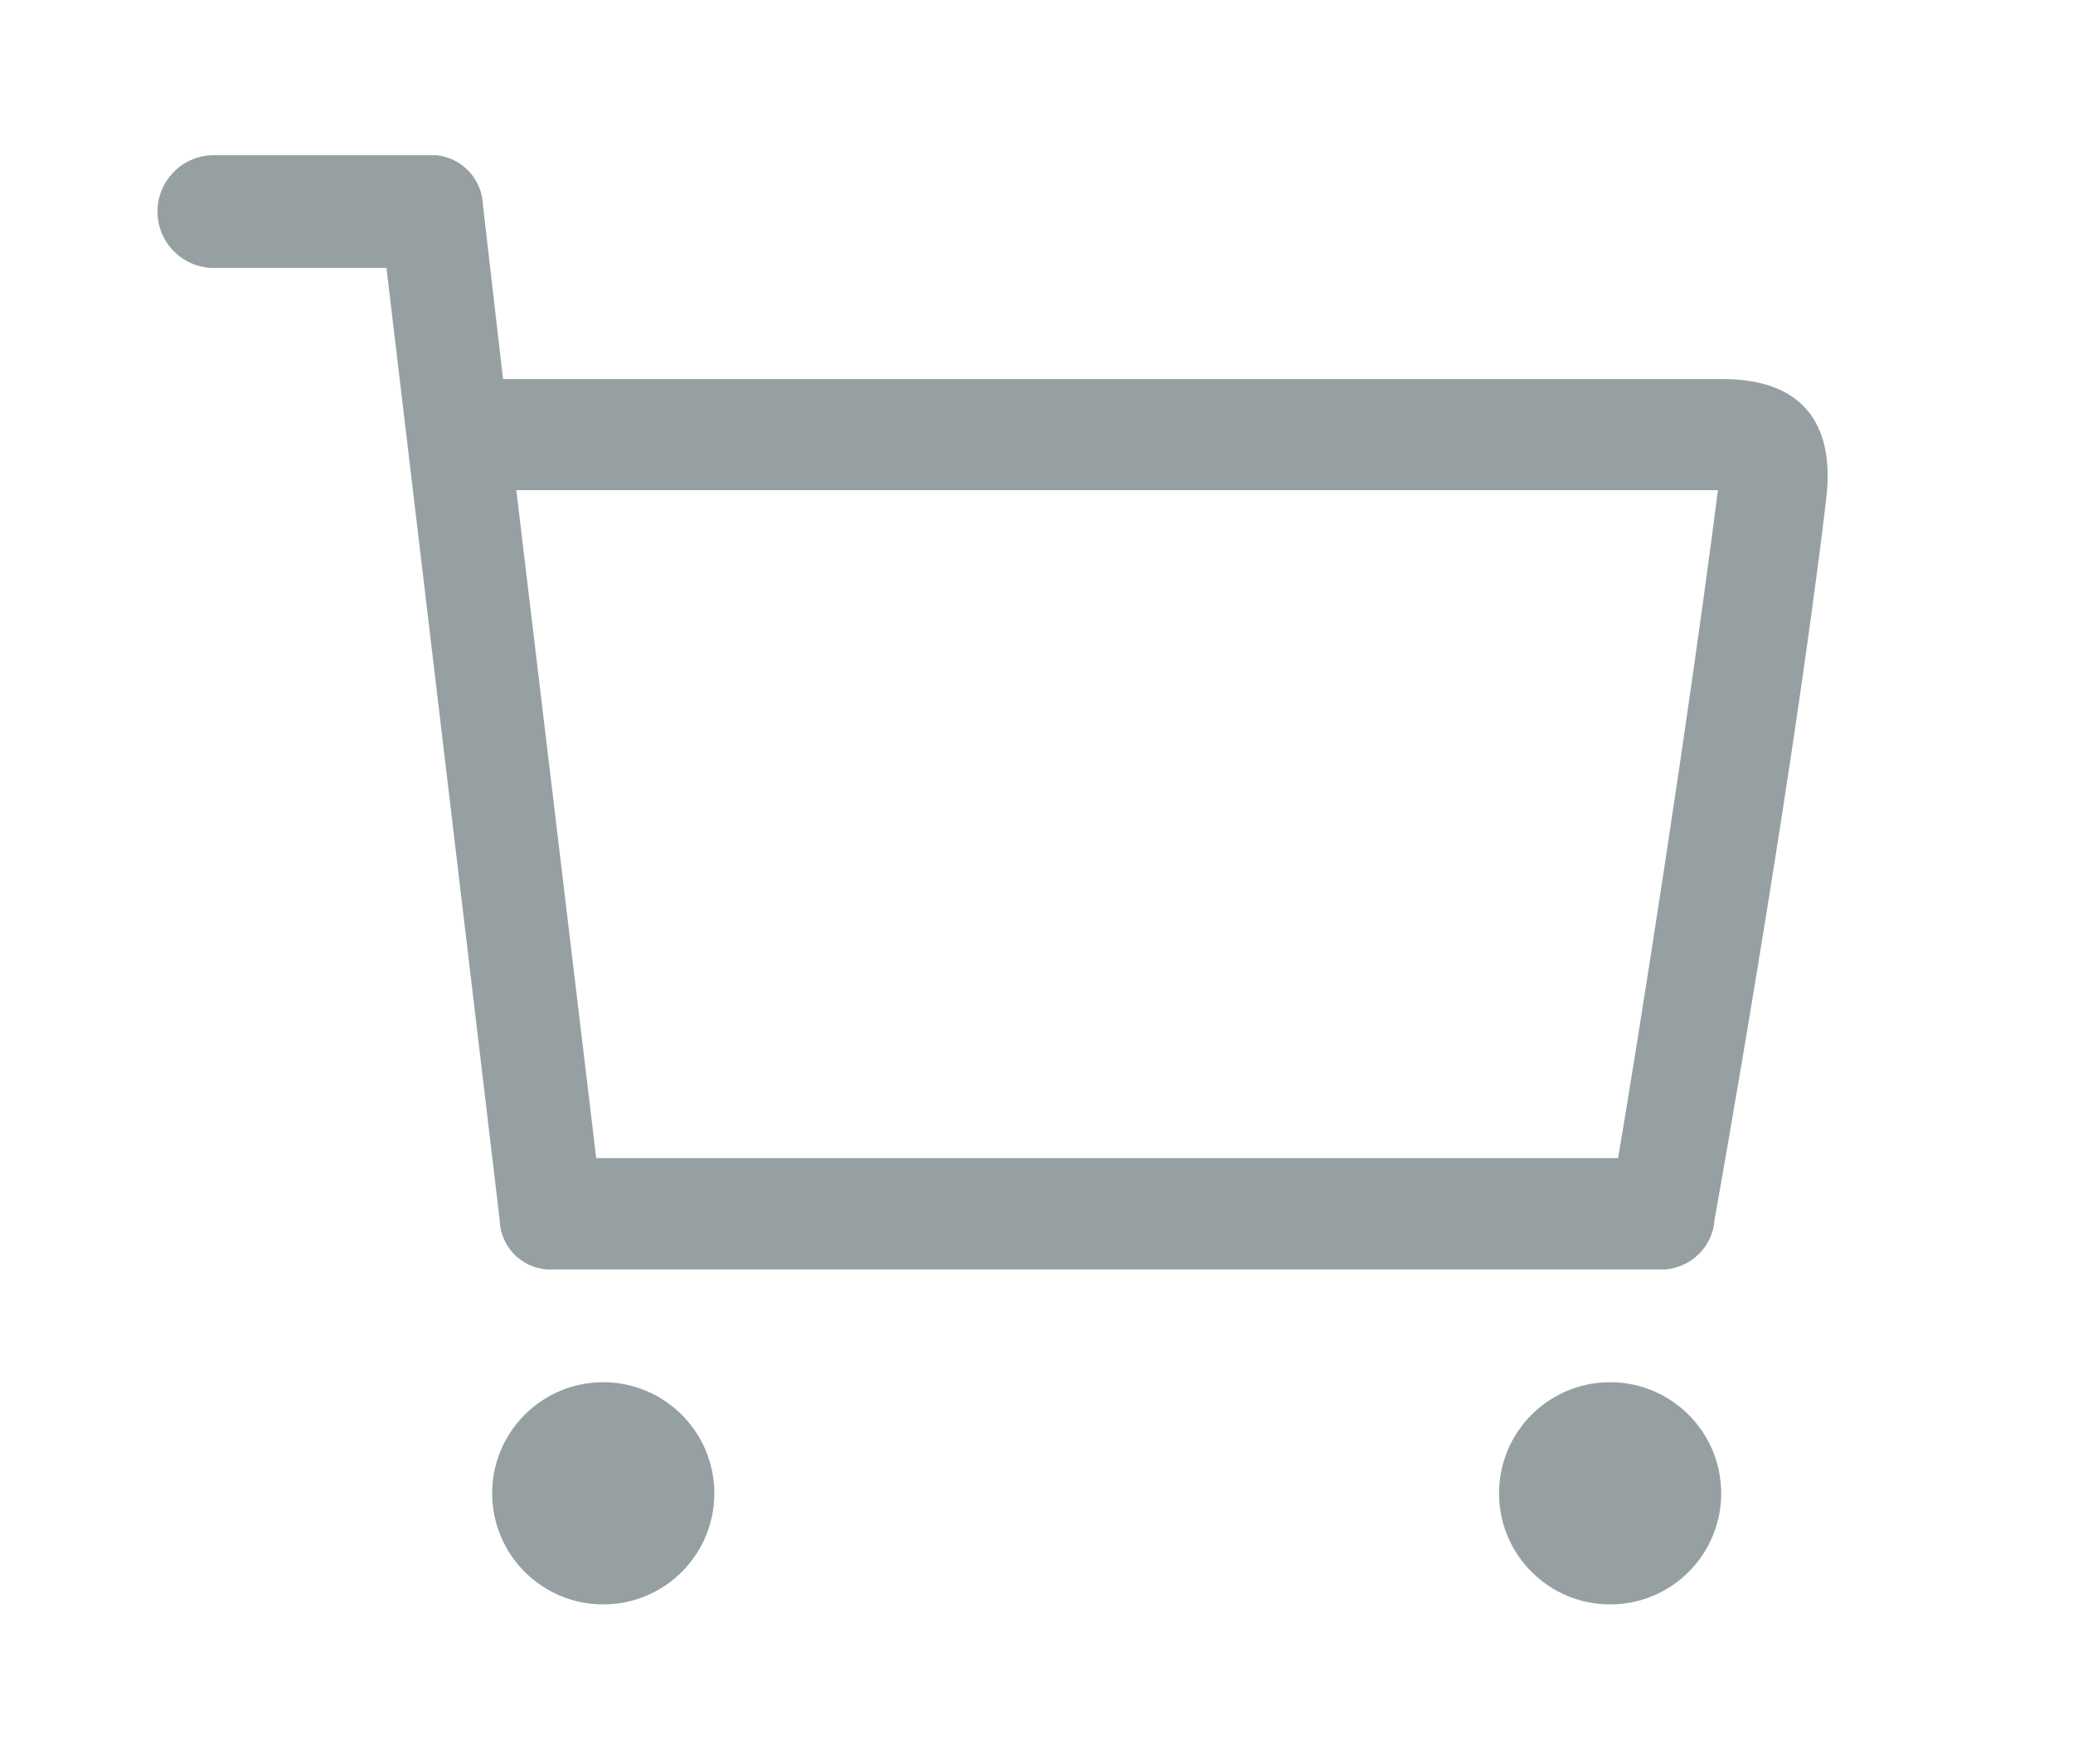
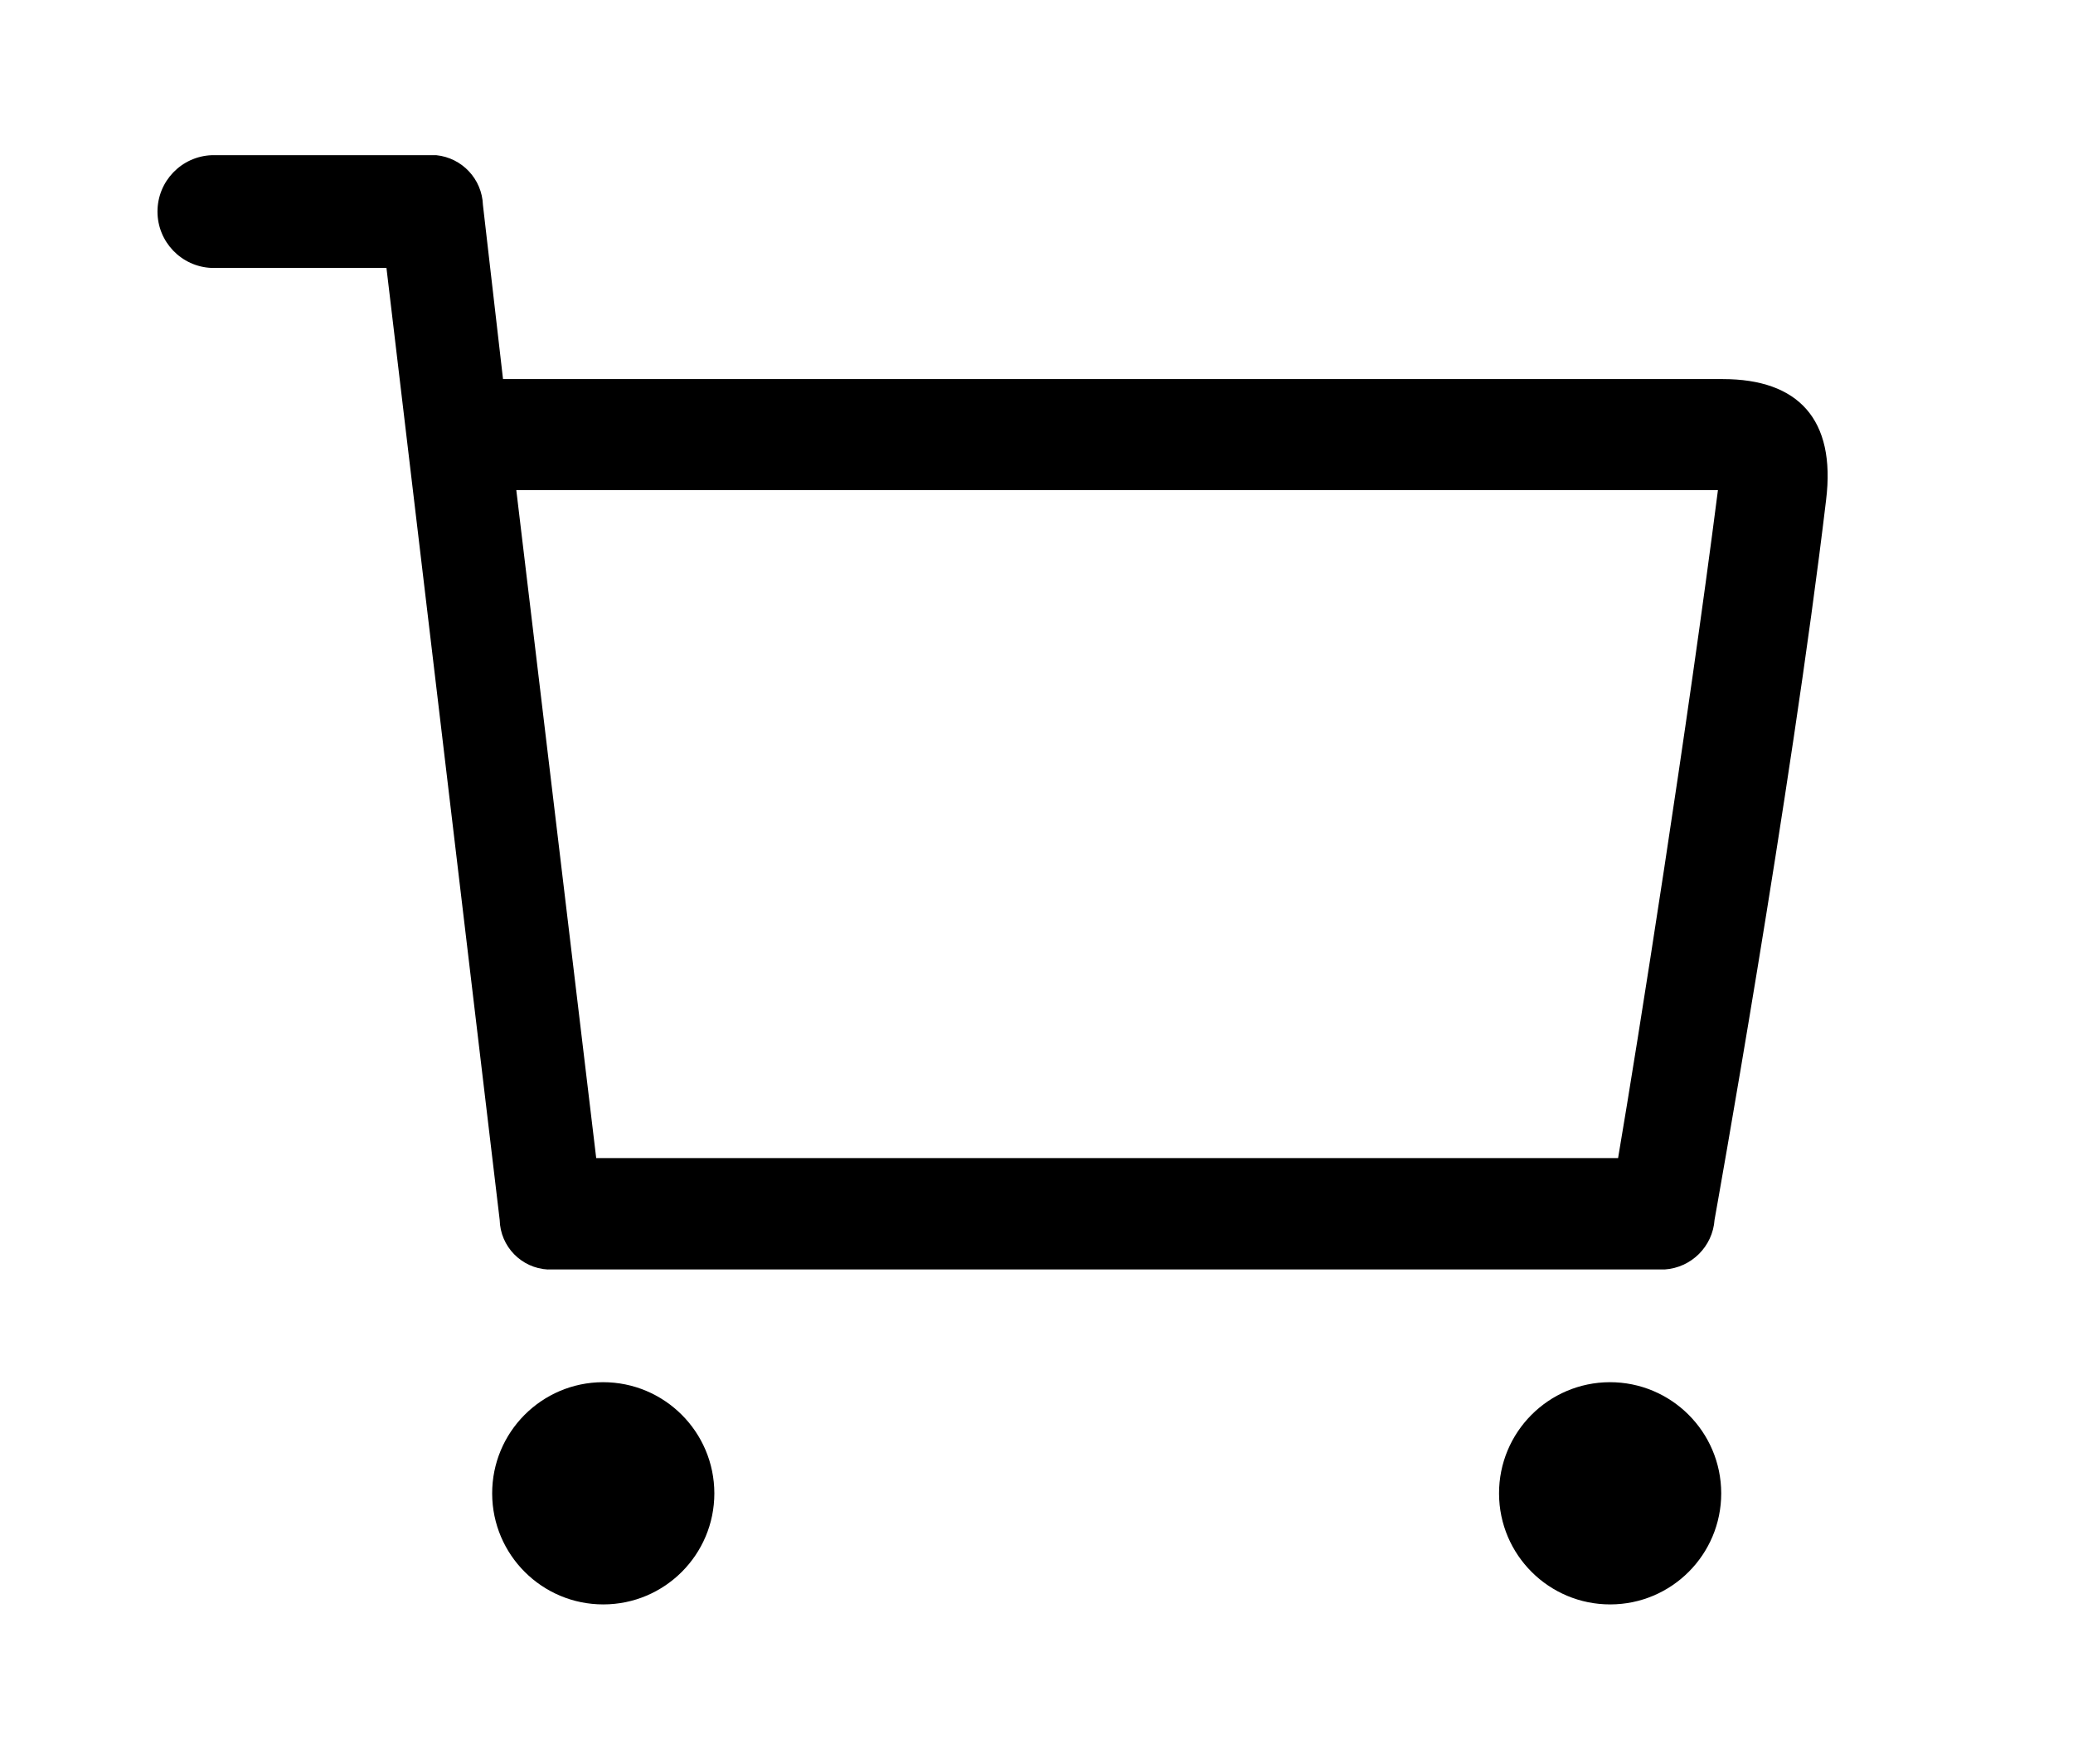
<svg xmlns="http://www.w3.org/2000/svg" t="1626873973228" class="icon" viewBox="0 0 1204 1024" version="1.1" p-id="15008" width="235.156" height="200">
  <defs>
    <style type="text/css">@font-face { font-family: feedback-iconfont; src: url("//at.alicdn.com/t/font_1031158_1uhr8ri0pk5.eot?#iefix") format("embedded-opentype"), url("//at.alicdn.com/t/font_1031158_1uhr8ri0pk5.woff2") format("woff2"), url("//at.alicdn.com/t/font_1031158_1uhr8ri0pk5.woff") format("woff"), url("//at.alicdn.com/t/font_1031158_1uhr8ri0pk5.ttf") format("truetype"), url("//at.alicdn.com/t/font_1031158_1uhr8ri0pk5.svg#iconfont") format("svg"); }
</style>
  </defs>
-   <path d="M318.235 737.182h648.596a31.07 31.07 0 0 0 28.986-28.861s44.47-247.467 64.77-417.904c5.831-47.151-16.404-70.28-59.931-70.28h-708.503L280.49 119.036A30.152 30.152 0 0 0 253.415 90.125H122.957a32.757 32.757 0 0 0 0 65.465h101.497l65.764 552.83a29.531 29.531 0 0 0 28.017 28.787z m679.542-452.548c-17.495 136.737-46.406 319.682-57.995 387.877H346.277l-46.406-387.877h697.906z m-647.652 518.013a64.522 64.522 0 1 0 64.77 64.522 64.621 64.621 0 0 0-64.721-64.522h-0.049z m584.793 0a64.522 64.522 0 1 0 64.77 64.522 64.621 64.621 0 0 0-64.745-64.522z" p-id="15009" fill="#96a0a2" />
+   <path d="M318.235 737.182h648.596a31.07 31.07 0 0 0 28.986-28.861s44.47-247.467 64.77-417.904c5.831-47.151-16.404-70.28-59.931-70.28h-708.503L280.49 119.036A30.152 30.152 0 0 0 253.415 90.125H122.957a32.757 32.757 0 0 0 0 65.465h101.497l65.764 552.83a29.531 29.531 0 0 0 28.017 28.787z m679.542-452.548c-17.495 136.737-46.406 319.682-57.995 387.877H346.277l-46.406-387.877h697.906z m-647.652 518.013a64.522 64.522 0 1 0 64.77 64.522 64.621 64.621 0 0 0-64.721-64.522h-0.049z m584.793 0a64.522 64.522 0 1 0 64.77 64.522 64.621 64.621 0 0 0-64.745-64.522z" p-id="15009" fill="currentColor" />
</svg>
